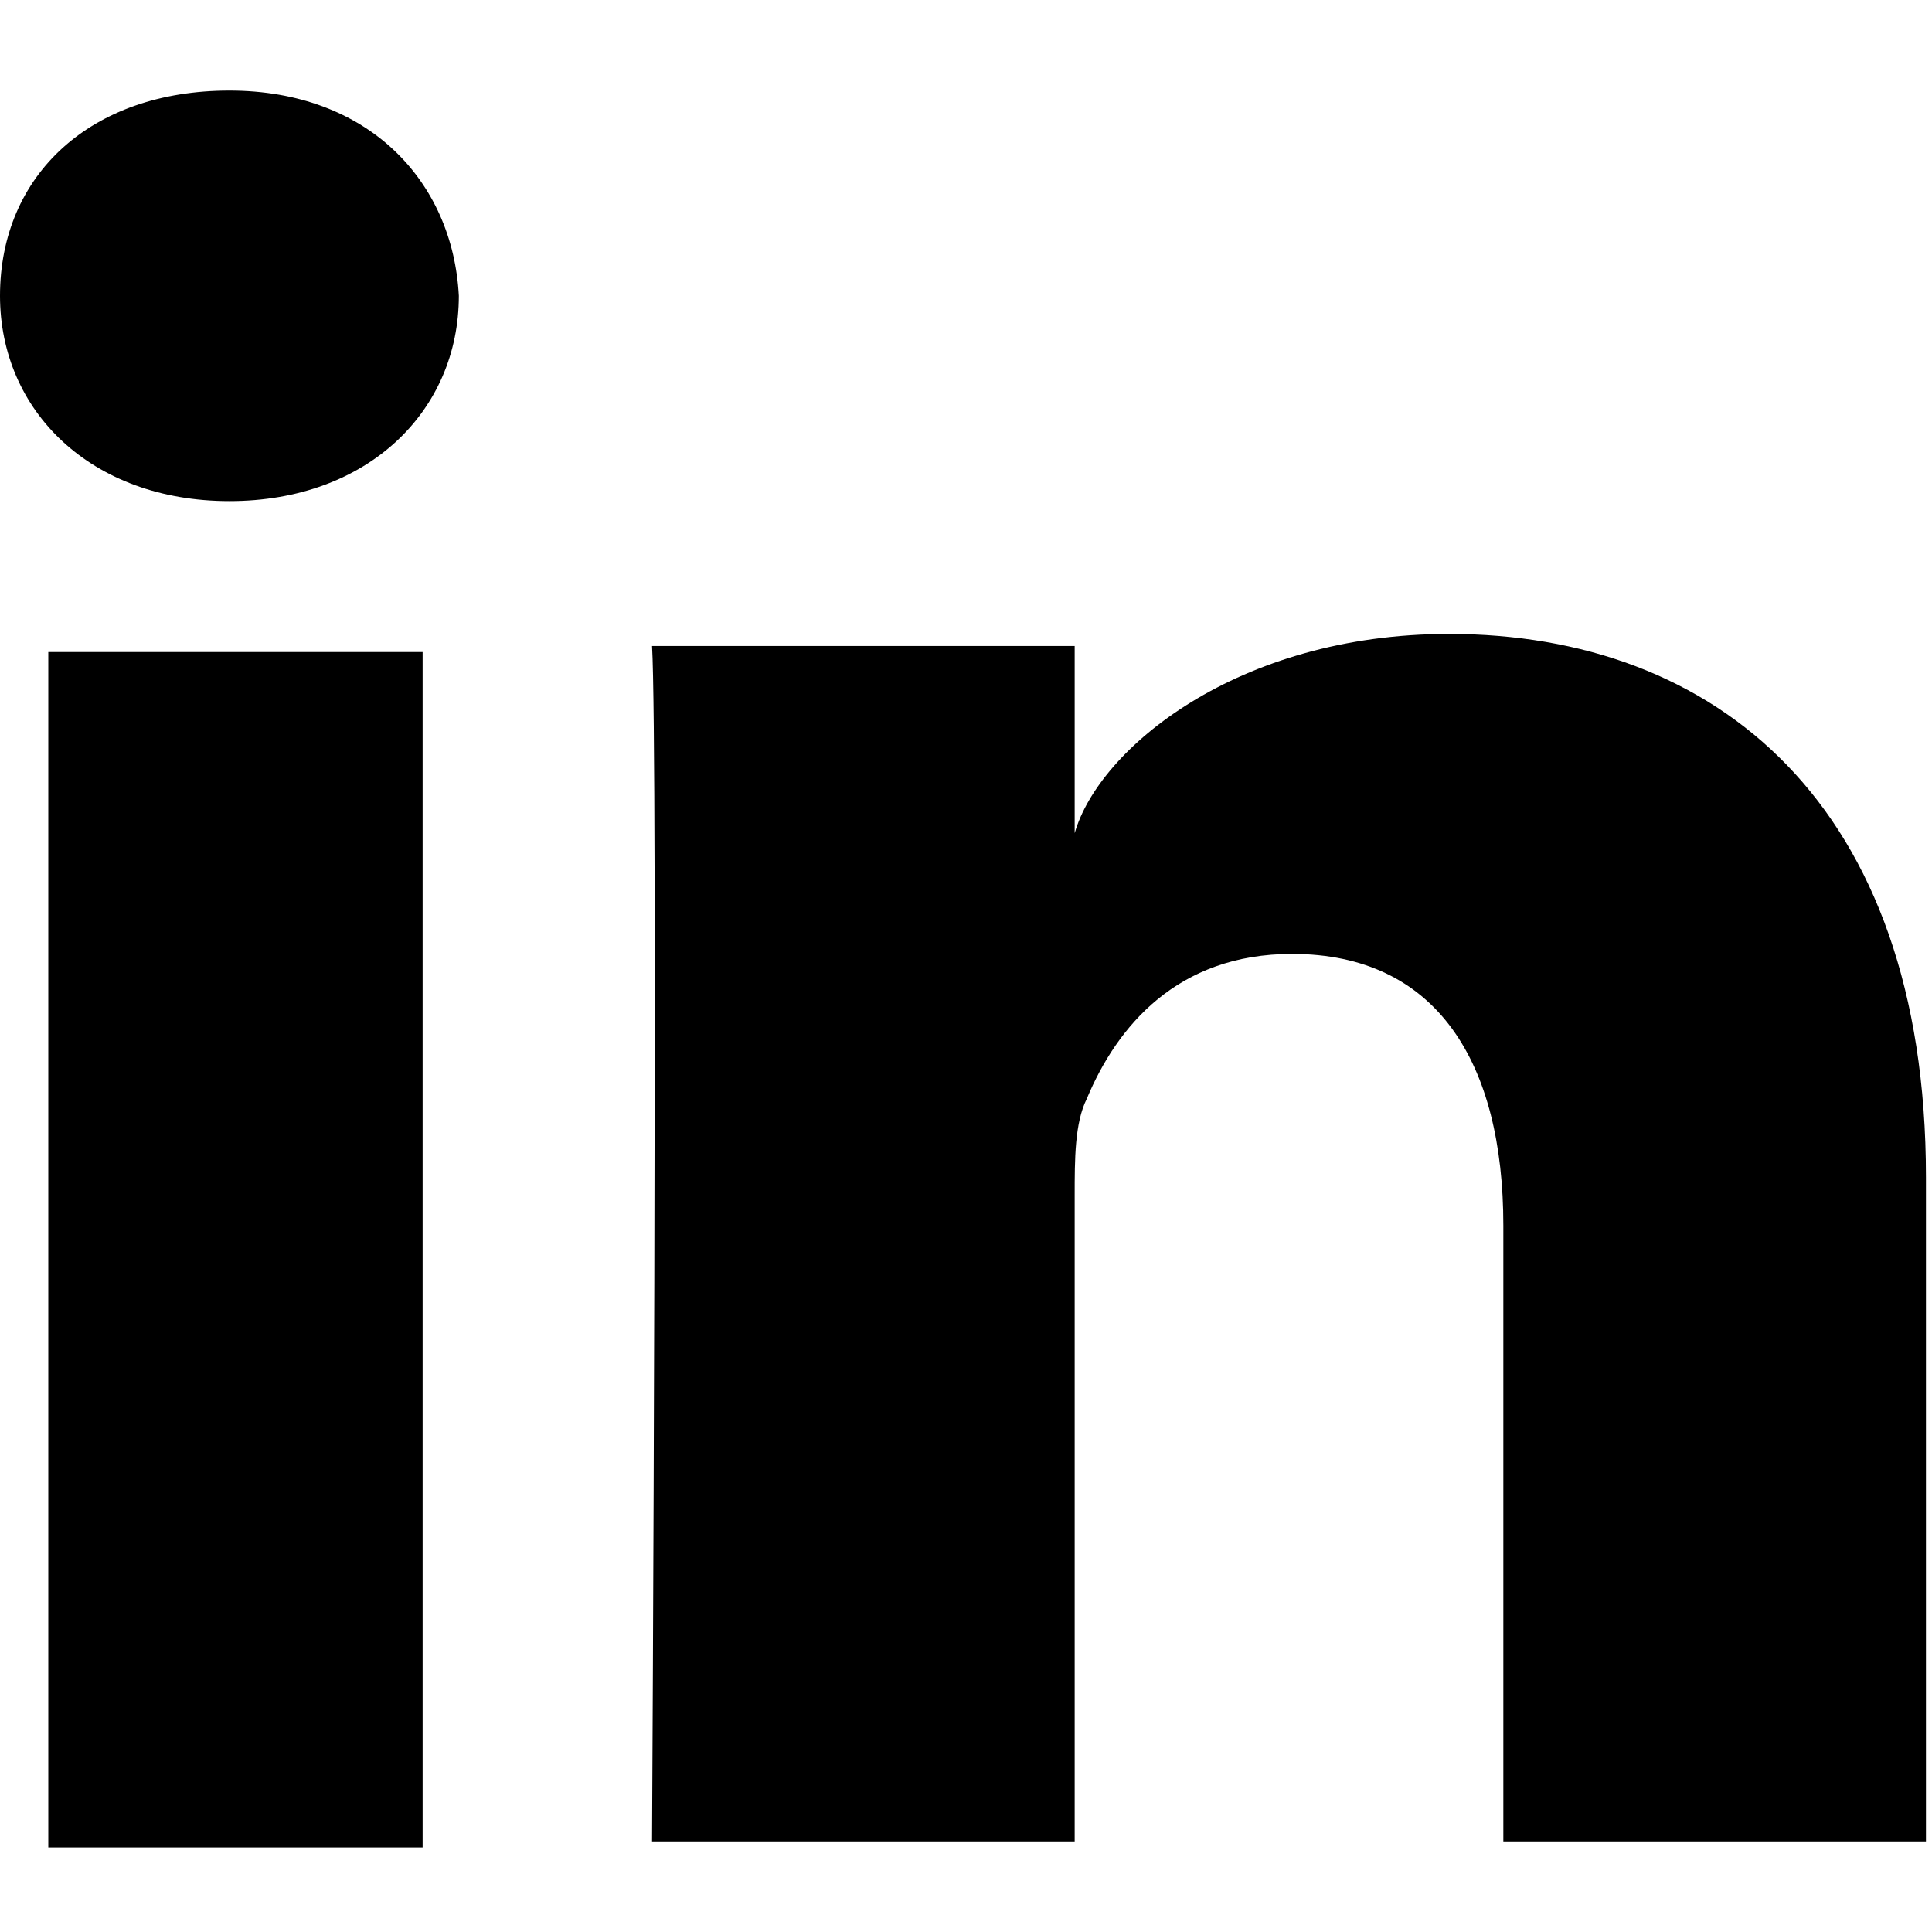
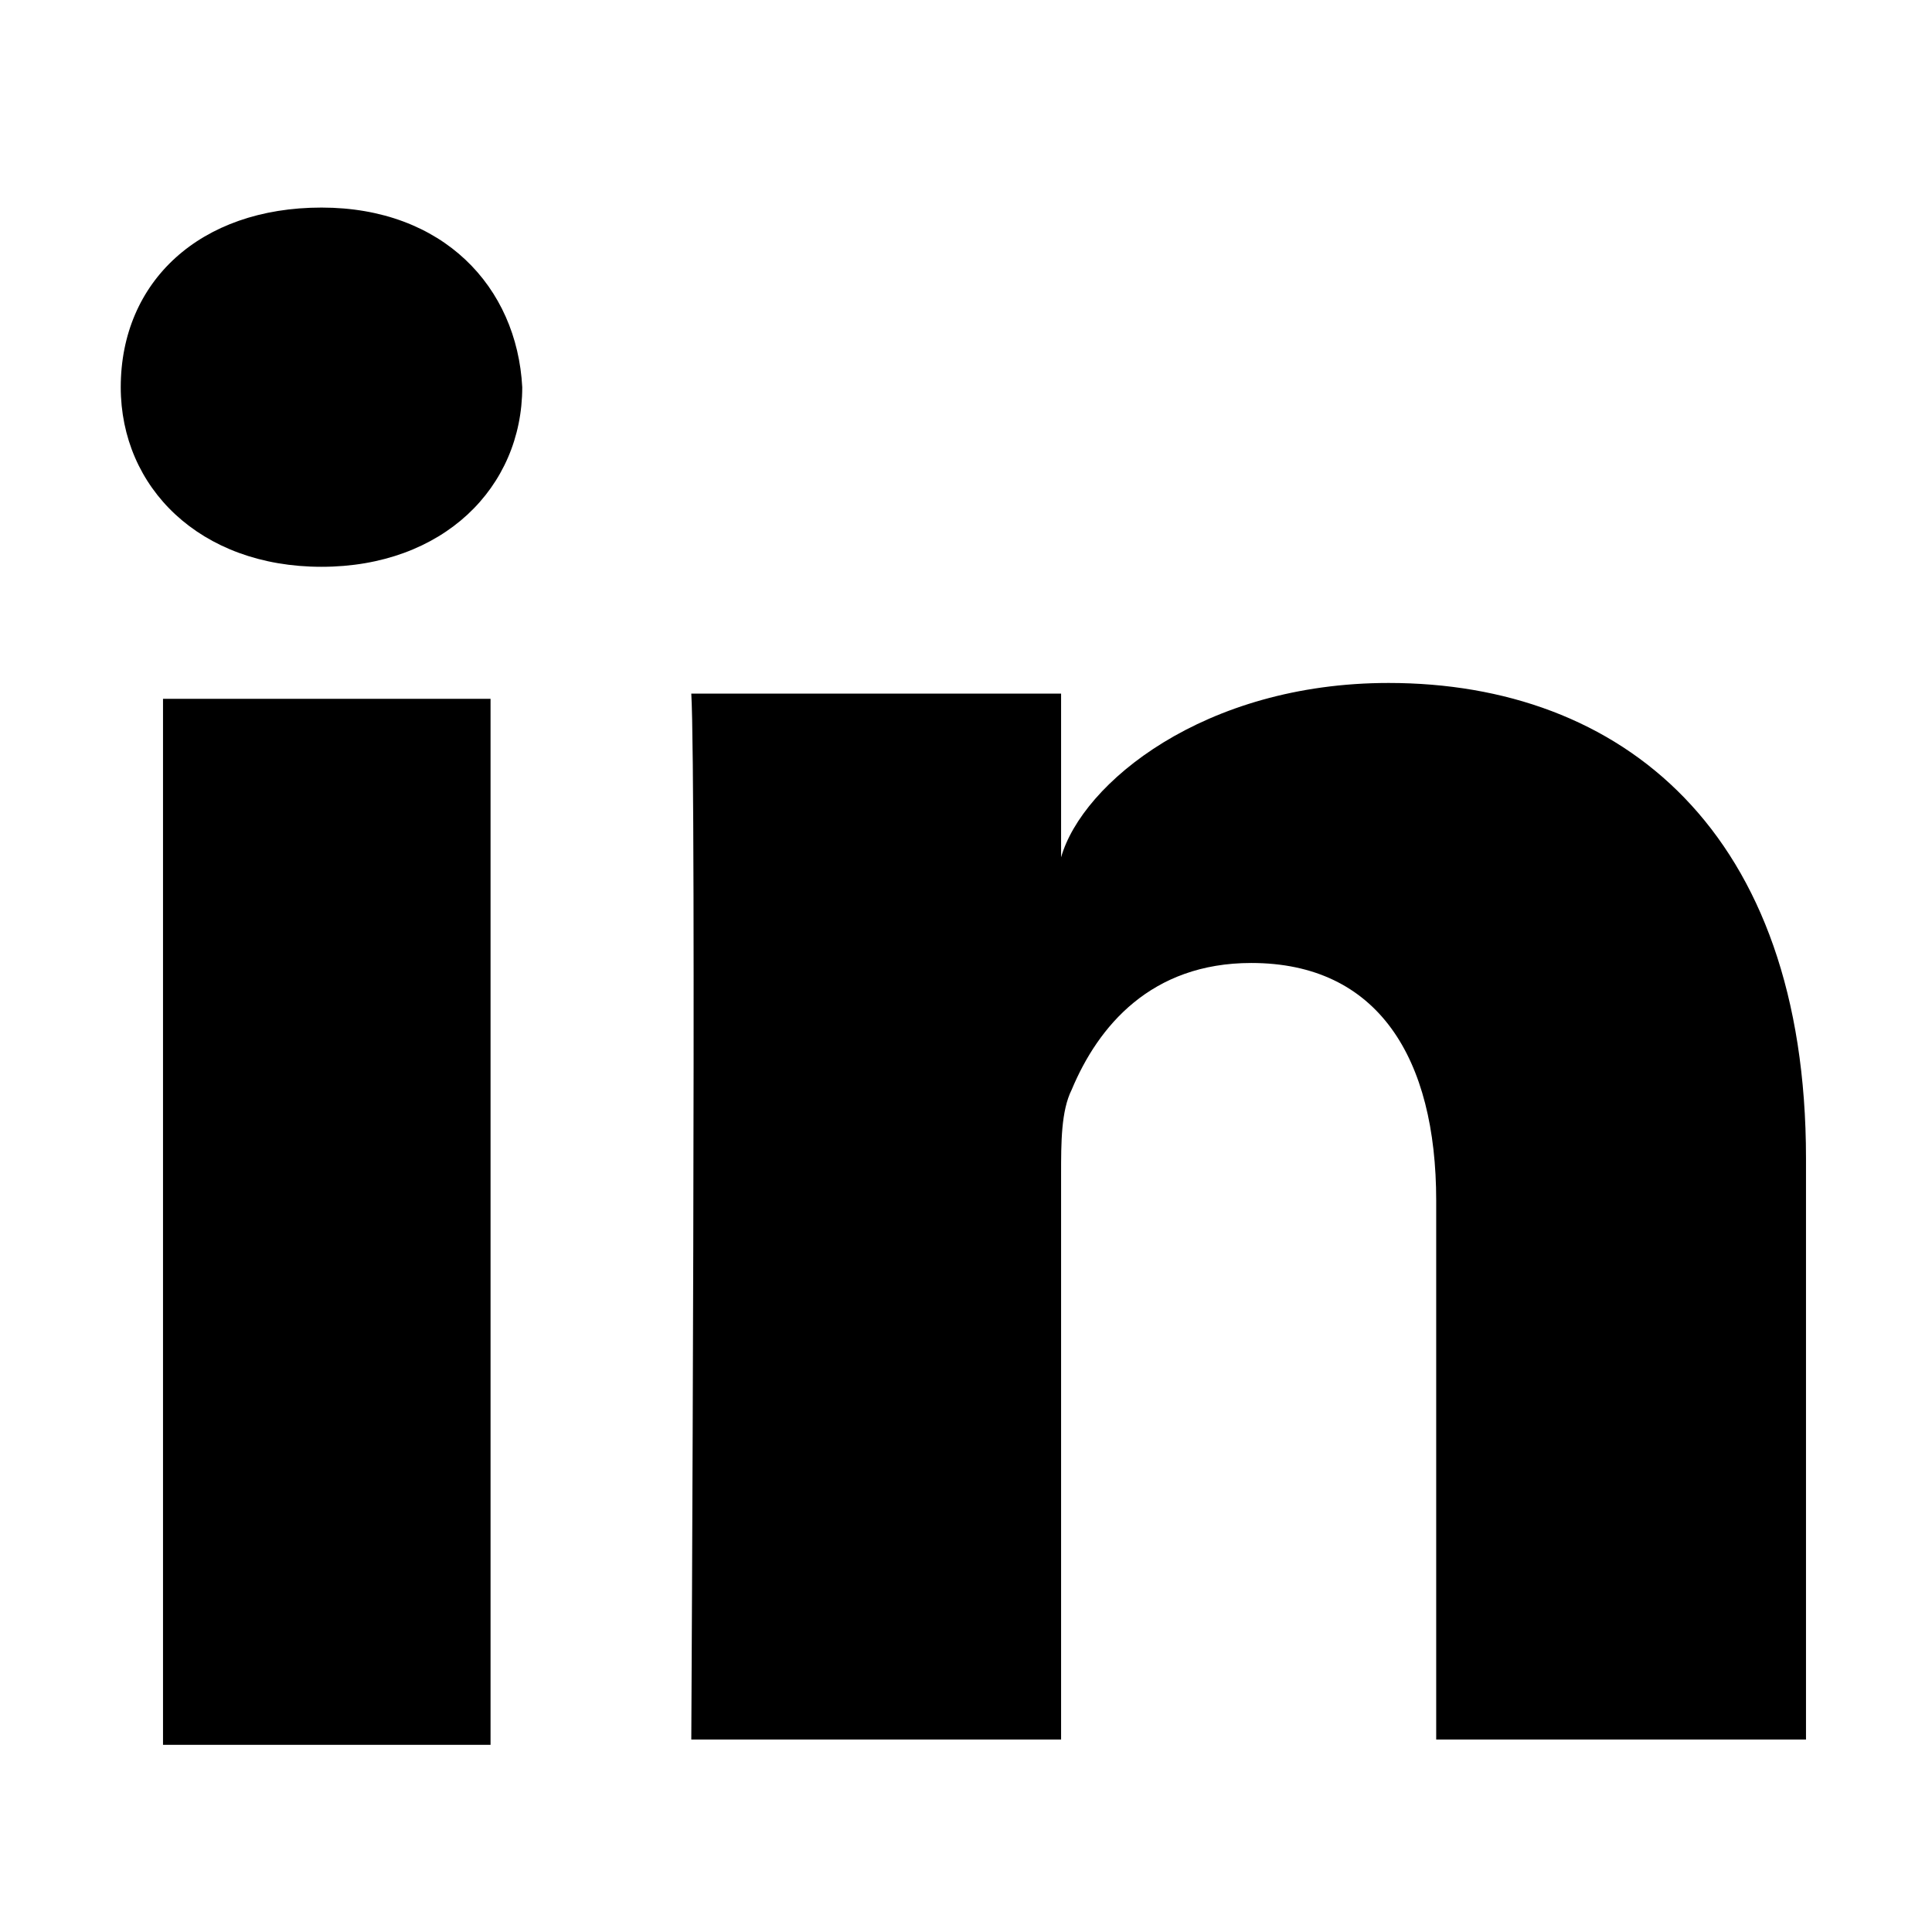
- <svg xmlns="http://www.w3.org/2000/svg" version="1.1" id="Layer_1" x="0px" y="0px" viewBox="6 4 32 32" enable-background="new 6 4 32 32" xml:space="preserve">
-   <g id="Icons">
-     <g id="Black" transform="translate(-702, -265)">
-       <path id="LinkedIn" d="M740,299.5h-7.1v-10.2c0-2.7-1.1-4.5-3.5-4.5c-1.9,0-2.9,1.2-3.4,2.4c-0.2,0.4-0.2,1-0.2,1.6v10.7h-7    c0,0,0.1-18.1,0-19.8h7v3.1c0.4-1.4,2.7-3.3,6.2-3.3c4.4,0,7.9,2.8,7.9,9V299.5L740,299.5z M711.8,277.3L711.8,277.3    c-2.3,0-3.8-1.5-3.8-3.4c0-2,1.5-3.4,3.8-3.4c2.3,0,3.7,1.5,3.8,3.4C715.6,275.8,714.1,277.3,711.8,277.3L711.8,277.3L711.8,277.3    z M708.8,279.8h6.2v19.8h-6.2V279.8L708.8,279.8z" />
+ <svg xmlns="http://www.w3.org/2000/svg" width="32px" height="32px" viewBox="0 0 32 32" version="1.1">
+   <defs />
+   <g id="Page-1" stroke="none" stroke-width="1" fill="none" fill-rule="evenodd">
+     <g id="Artboard" fill-rule="nonzero" fill="#000000">
+       <g id="linkedIn" transform="translate(2, 3)">
+         <g id="Layer_1">
+           <g id="Icons">
+             <g id="Black">
+               <path d="M28,25.812 L21.788,25.812 L21.788,16.887 C21.788,14.525 20.825,12.95 18.725,12.95 C17.062,12.95 16.188,14 15.75,15.05 C15.575,15.4 15.575,15.925 15.575,16.45 L15.575,25.812 L9.45,25.812 C9.45,25.812 9.537,9.975 9.45,8.488 L15.575,8.488 L15.575,11.2 C15.925,9.975 17.938,8.312 21,8.312 C24.85,8.312 27.913,10.762 27.913,16.188 L27.913,25.812 L28,25.812 Z M3.325,6.388 L3.325,6.388 C1.312,6.388 0,5.075 0,3.413 C0,1.663 1.312,0.438 3.325,0.438 C5.338,0.438 6.562,1.75 6.65,3.413 C6.65,5.075 5.338,6.388 3.325,6.388 L3.325,6.388 L3.325,6.388 Z M0.7,8.575 L6.125,8.575 L6.125,25.9 L0.7,25.9 L0.7,8.575 L0.7,8.575 Z" id="LinkedIn" />
+             </g>
+           </g>
+         </g>
+       </g>
    </g>
  </g>
</svg>
